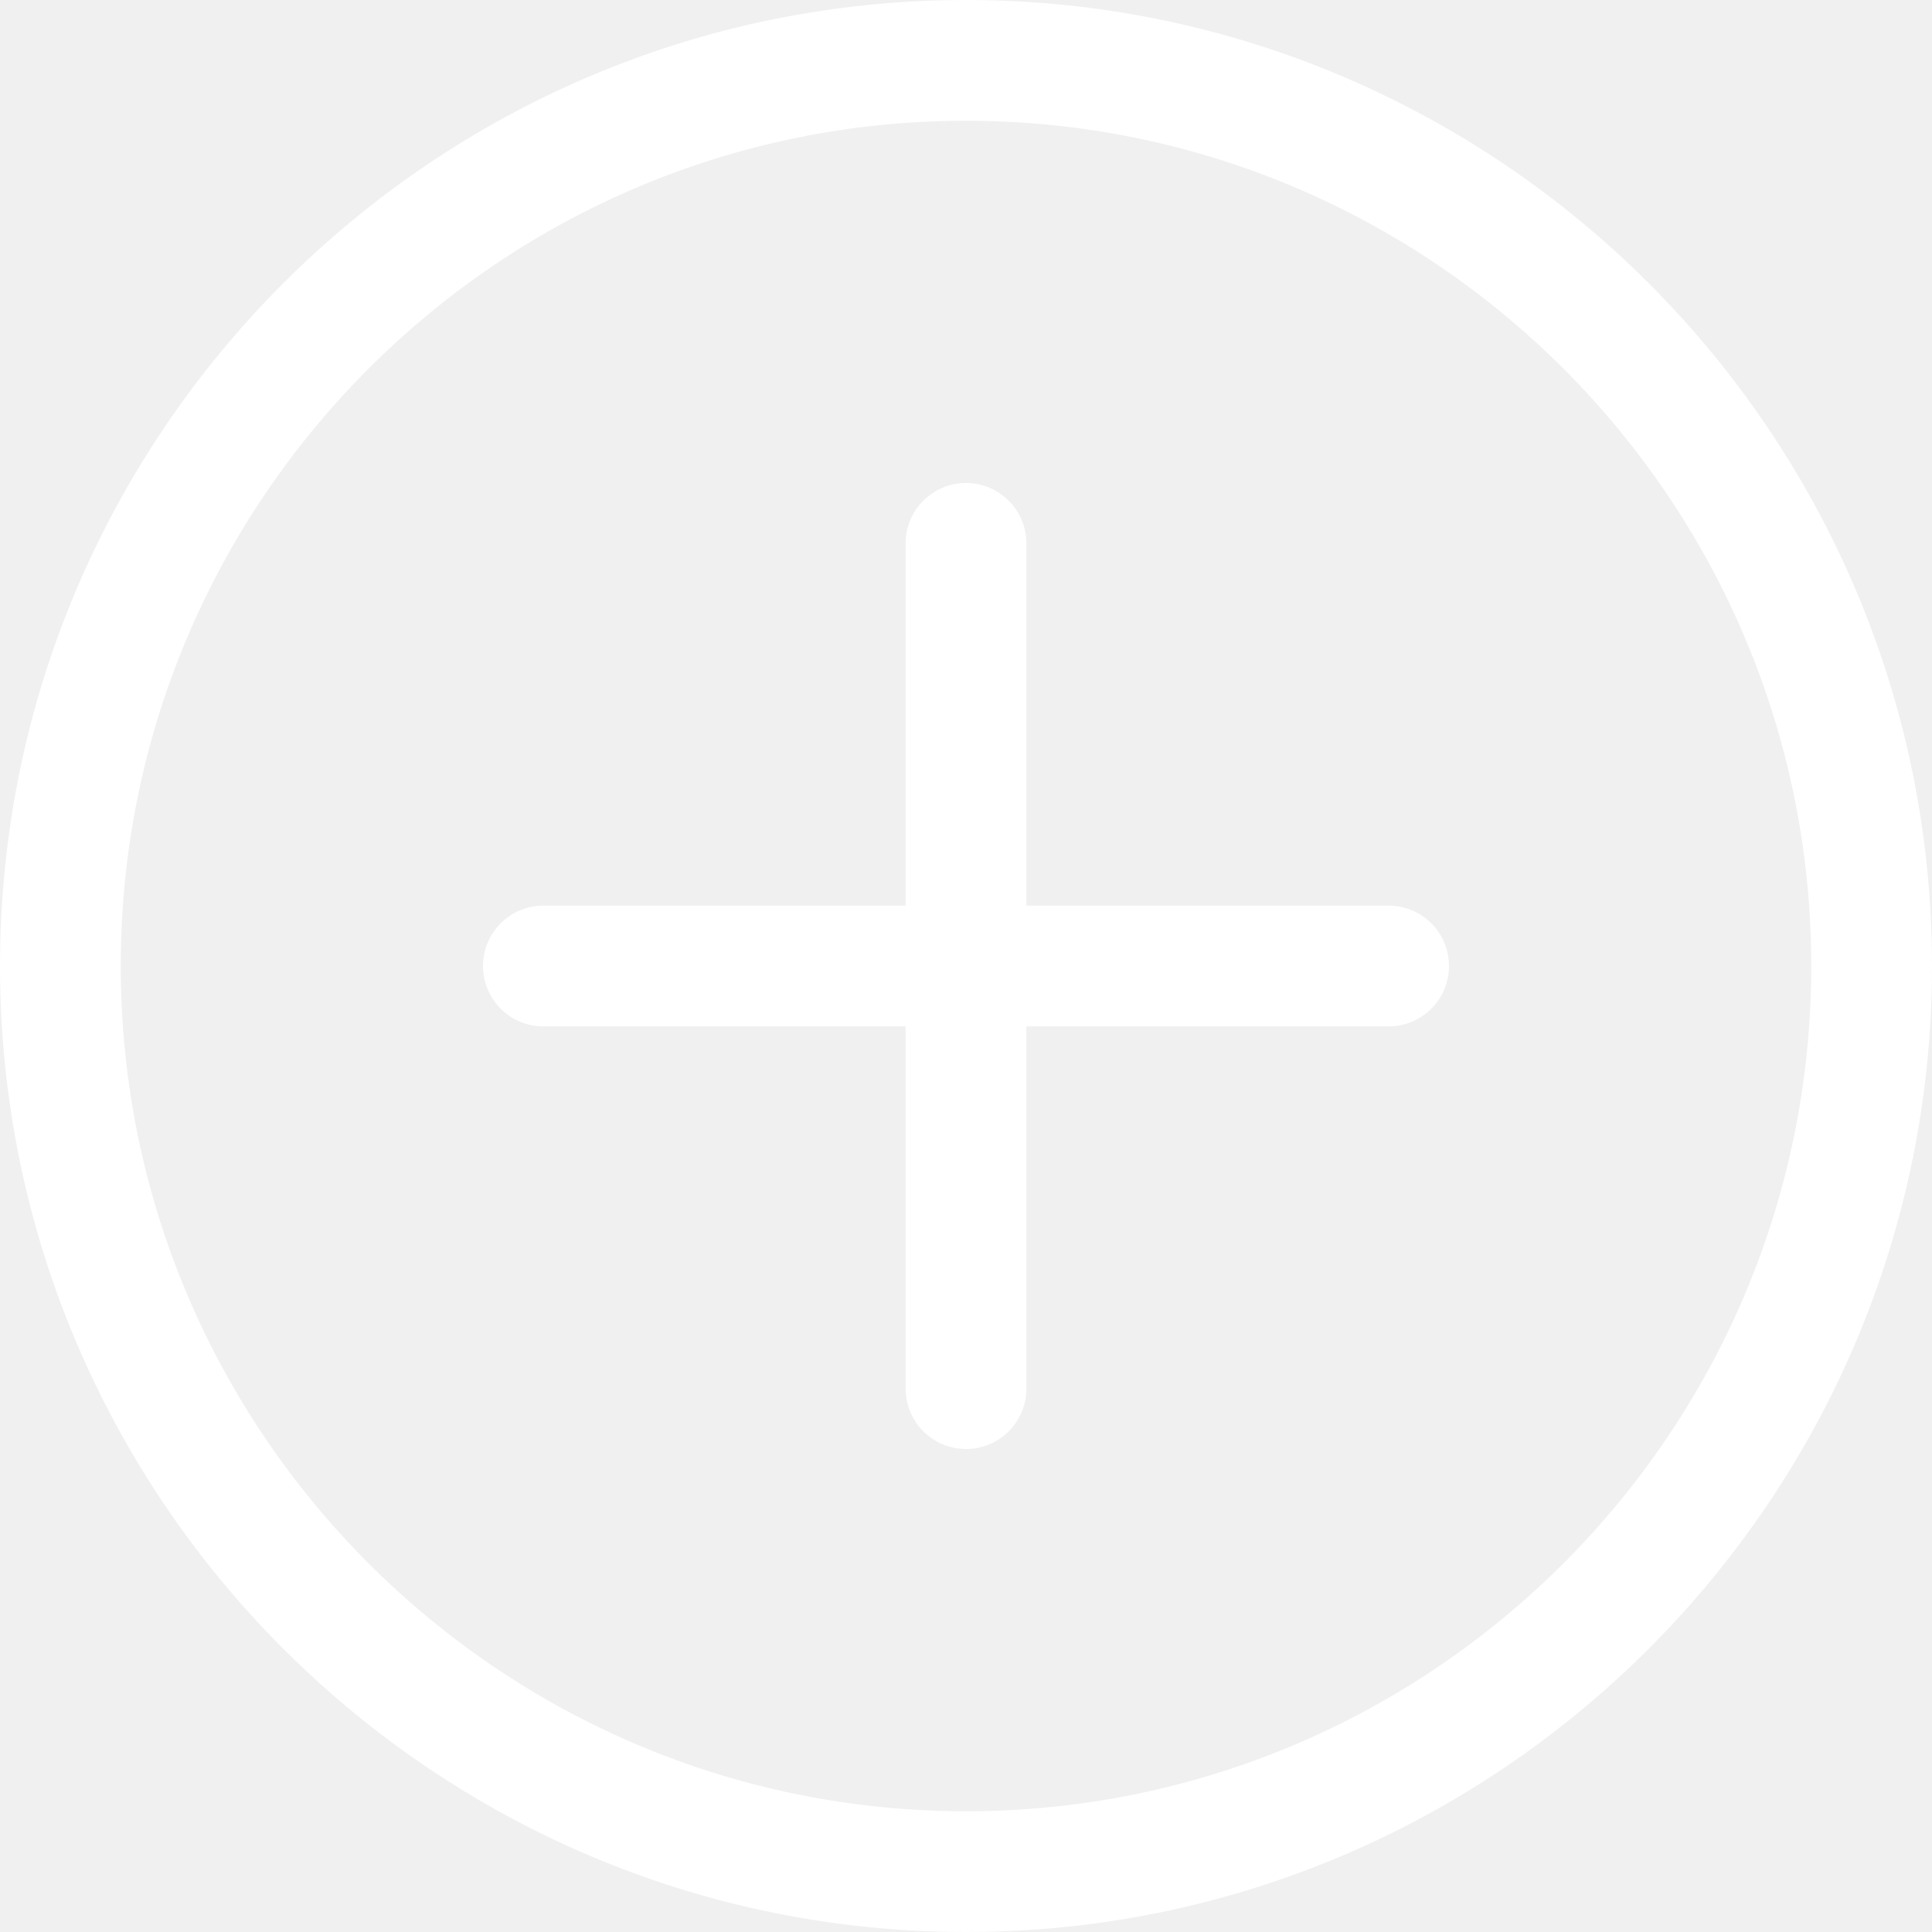
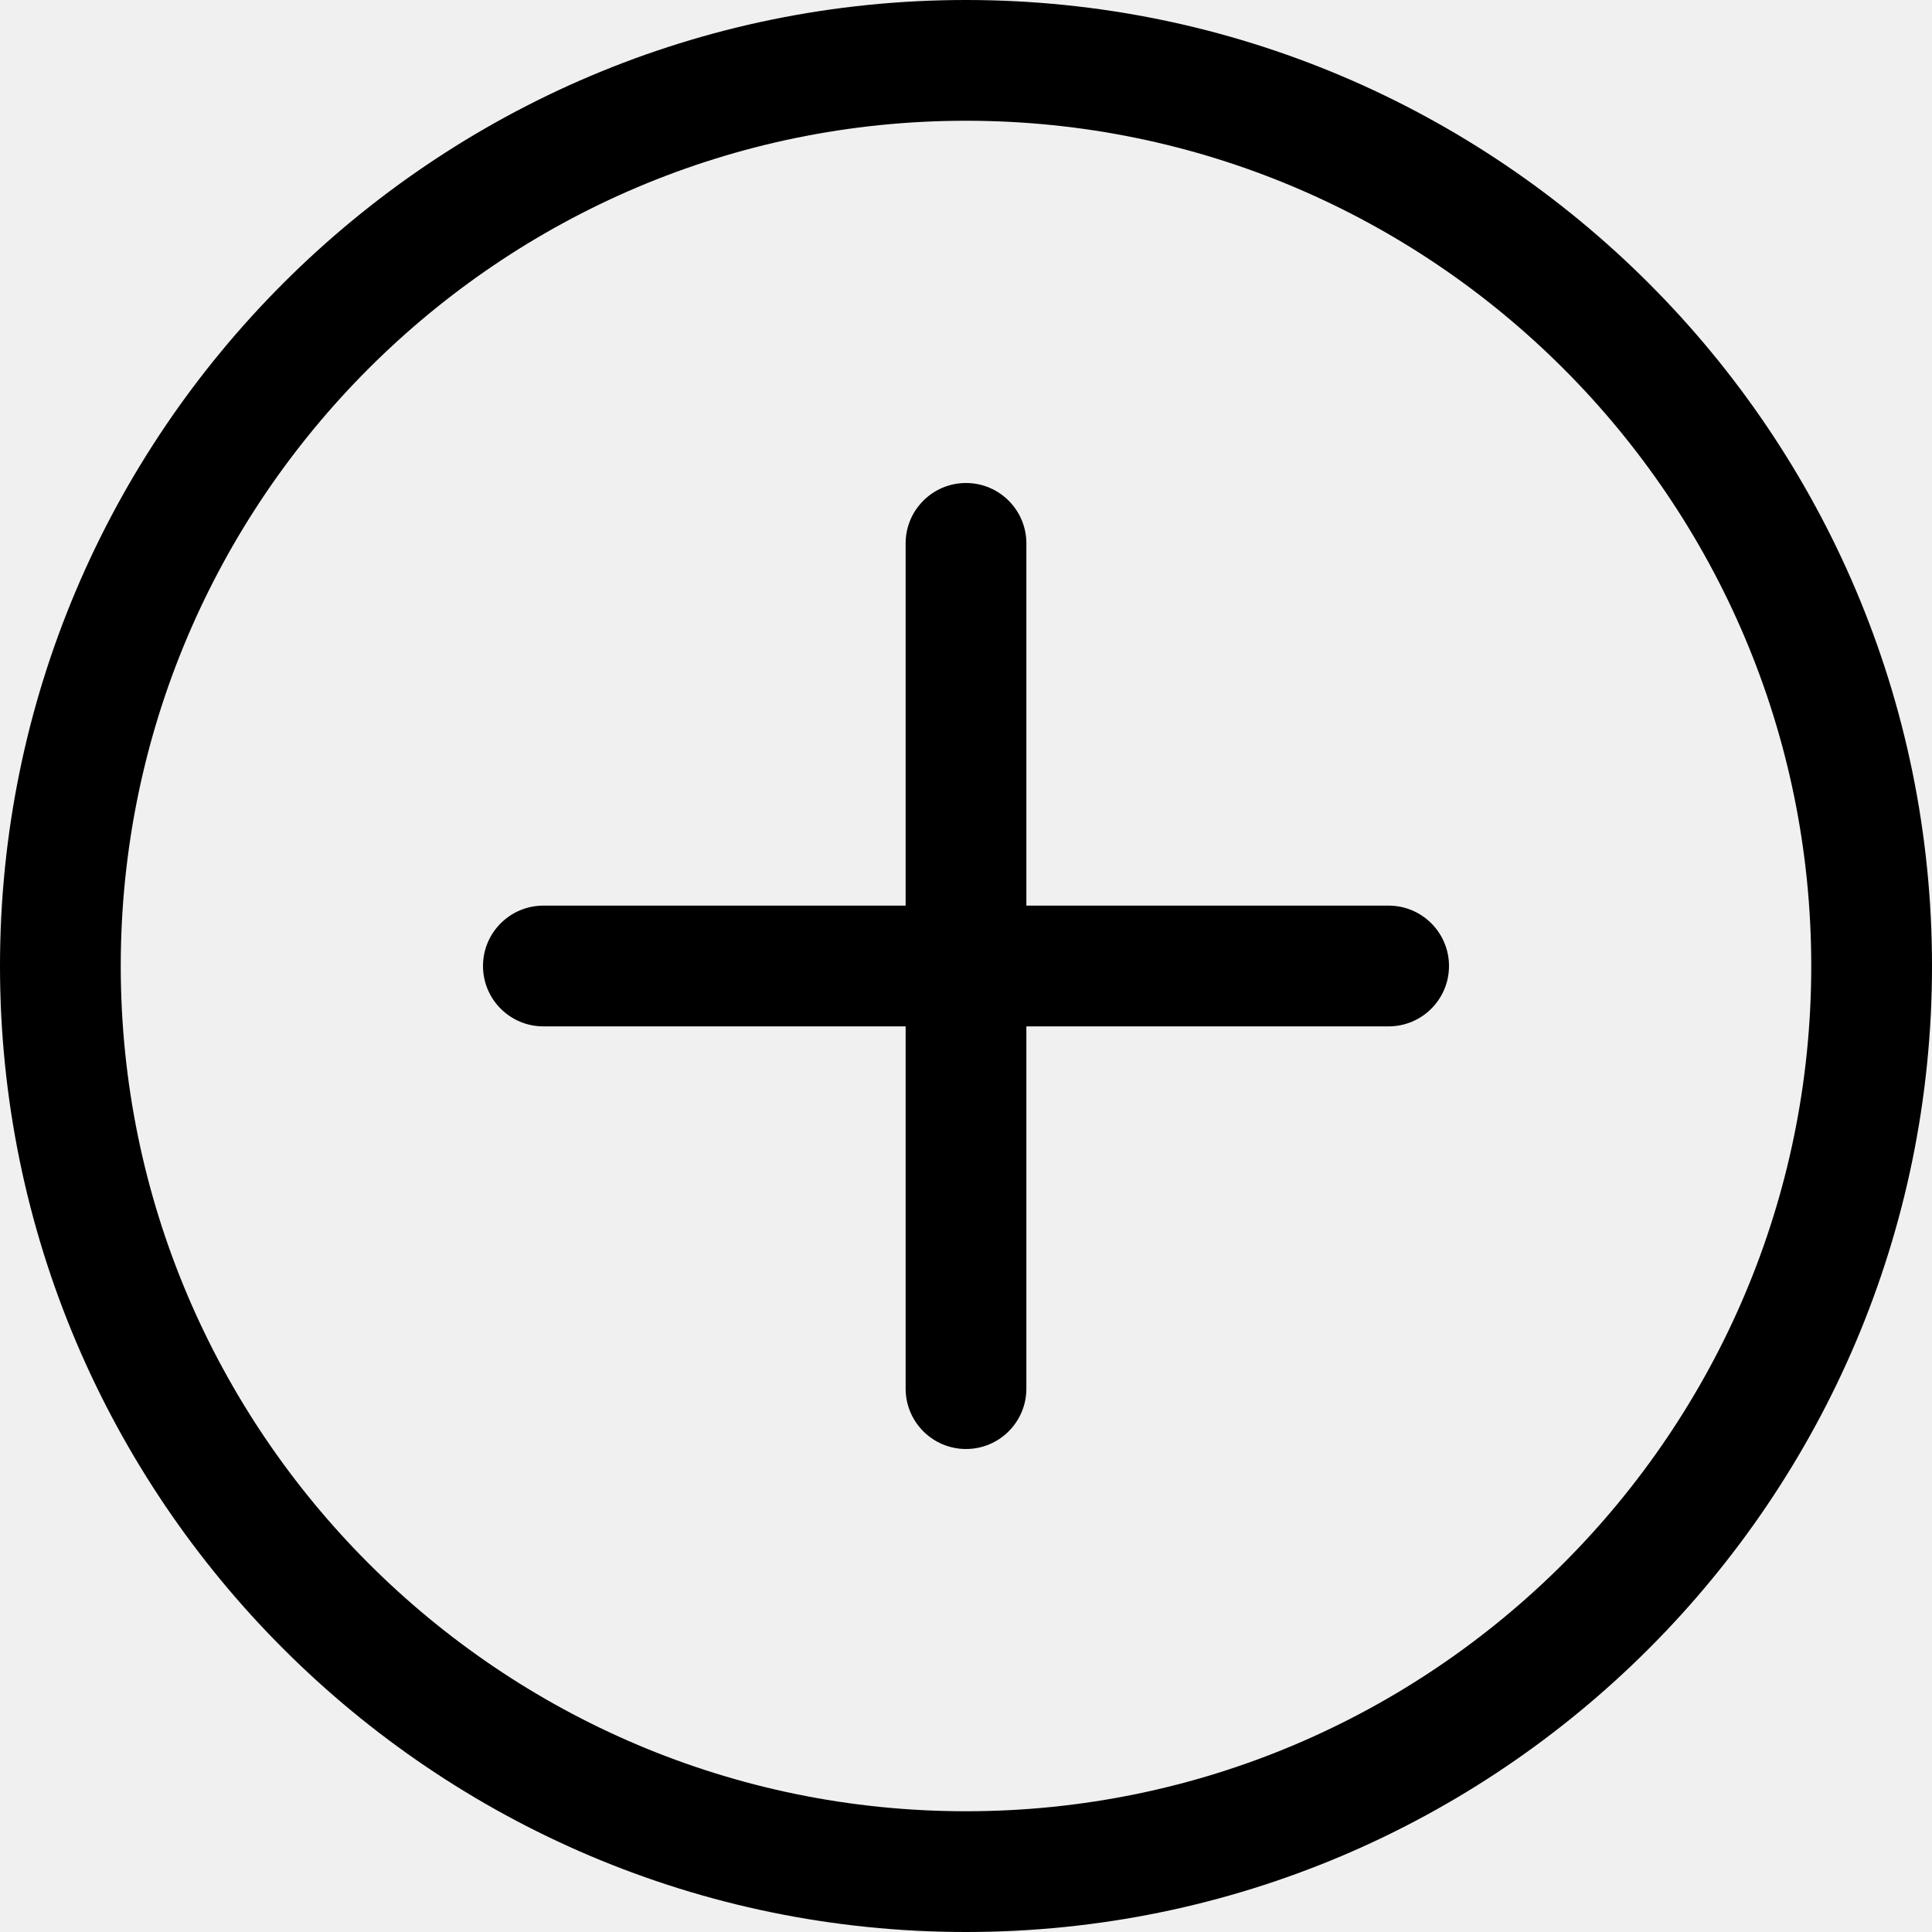
- <svg xmlns="http://www.w3.org/2000/svg" width="512" height="512" viewBox="0 0 512 512" fill="none">
-   <path d="M256 512C114.836 512 0 397.164 0 256C0 114.836 114.836 0 256 0C397.164 0 512 114.836 512 256C512 397.164 397.164 512 256 512ZM256 32C132.48 32 32 132.48 32 256C32 379.52 132.48 480 256 480C379.52 480 480 379.52 480 256C480 132.48 379.52 32 256 32Z" fill="white" />
-   <path d="M368 272H144C135.168 272 128 264.832 128 256C128 247.168 135.168 240 144 240H368C376.832 240 384 247.168 384 256C384 264.832 376.832 272 368 272Z" fill="white" />
-   <path d="M256 384C247.168 384 240 376.832 240 368V144C240 135.168 247.168 128 256 128C264.832 128 272 135.168 272 144V368C272 376.832 264.832 384 256 384Z" fill="white" />
+ <svg xmlns="http://www.w3.org/2000/svg" width="512" height="512" viewBox="0 0 512 512" fill="black">
+   <path d="M256 512C114.836 512 0 397.164 0 256C0 114.836 114.836 0 256 0C397.164 0 512 114.836 512 256C512 397.164 397.164 512 256 512ZM256 32C132.48 32 32 132.48 32 256C32 379.52 132.48 480 256 480C379.52 480 480 379.52 480 256C480 132.48 379.52 32 256 32Z" fill="black" />
+   <path d="M368 272H144C135.168 272 128 264.832 128 256C128 247.168 135.168 240 144 240H368C376.832 240 384 247.168 384 256C384 264.832 376.832 272 368 272Z" fill="black" />
+   <path d="M256 384C247.168 384 240 376.832 240 368V144C240 135.168 247.168 128 256 128C264.832 128 272 135.168 272 144V368C272 376.832 264.832 384 256 384Z" fill="black" />
</svg>
